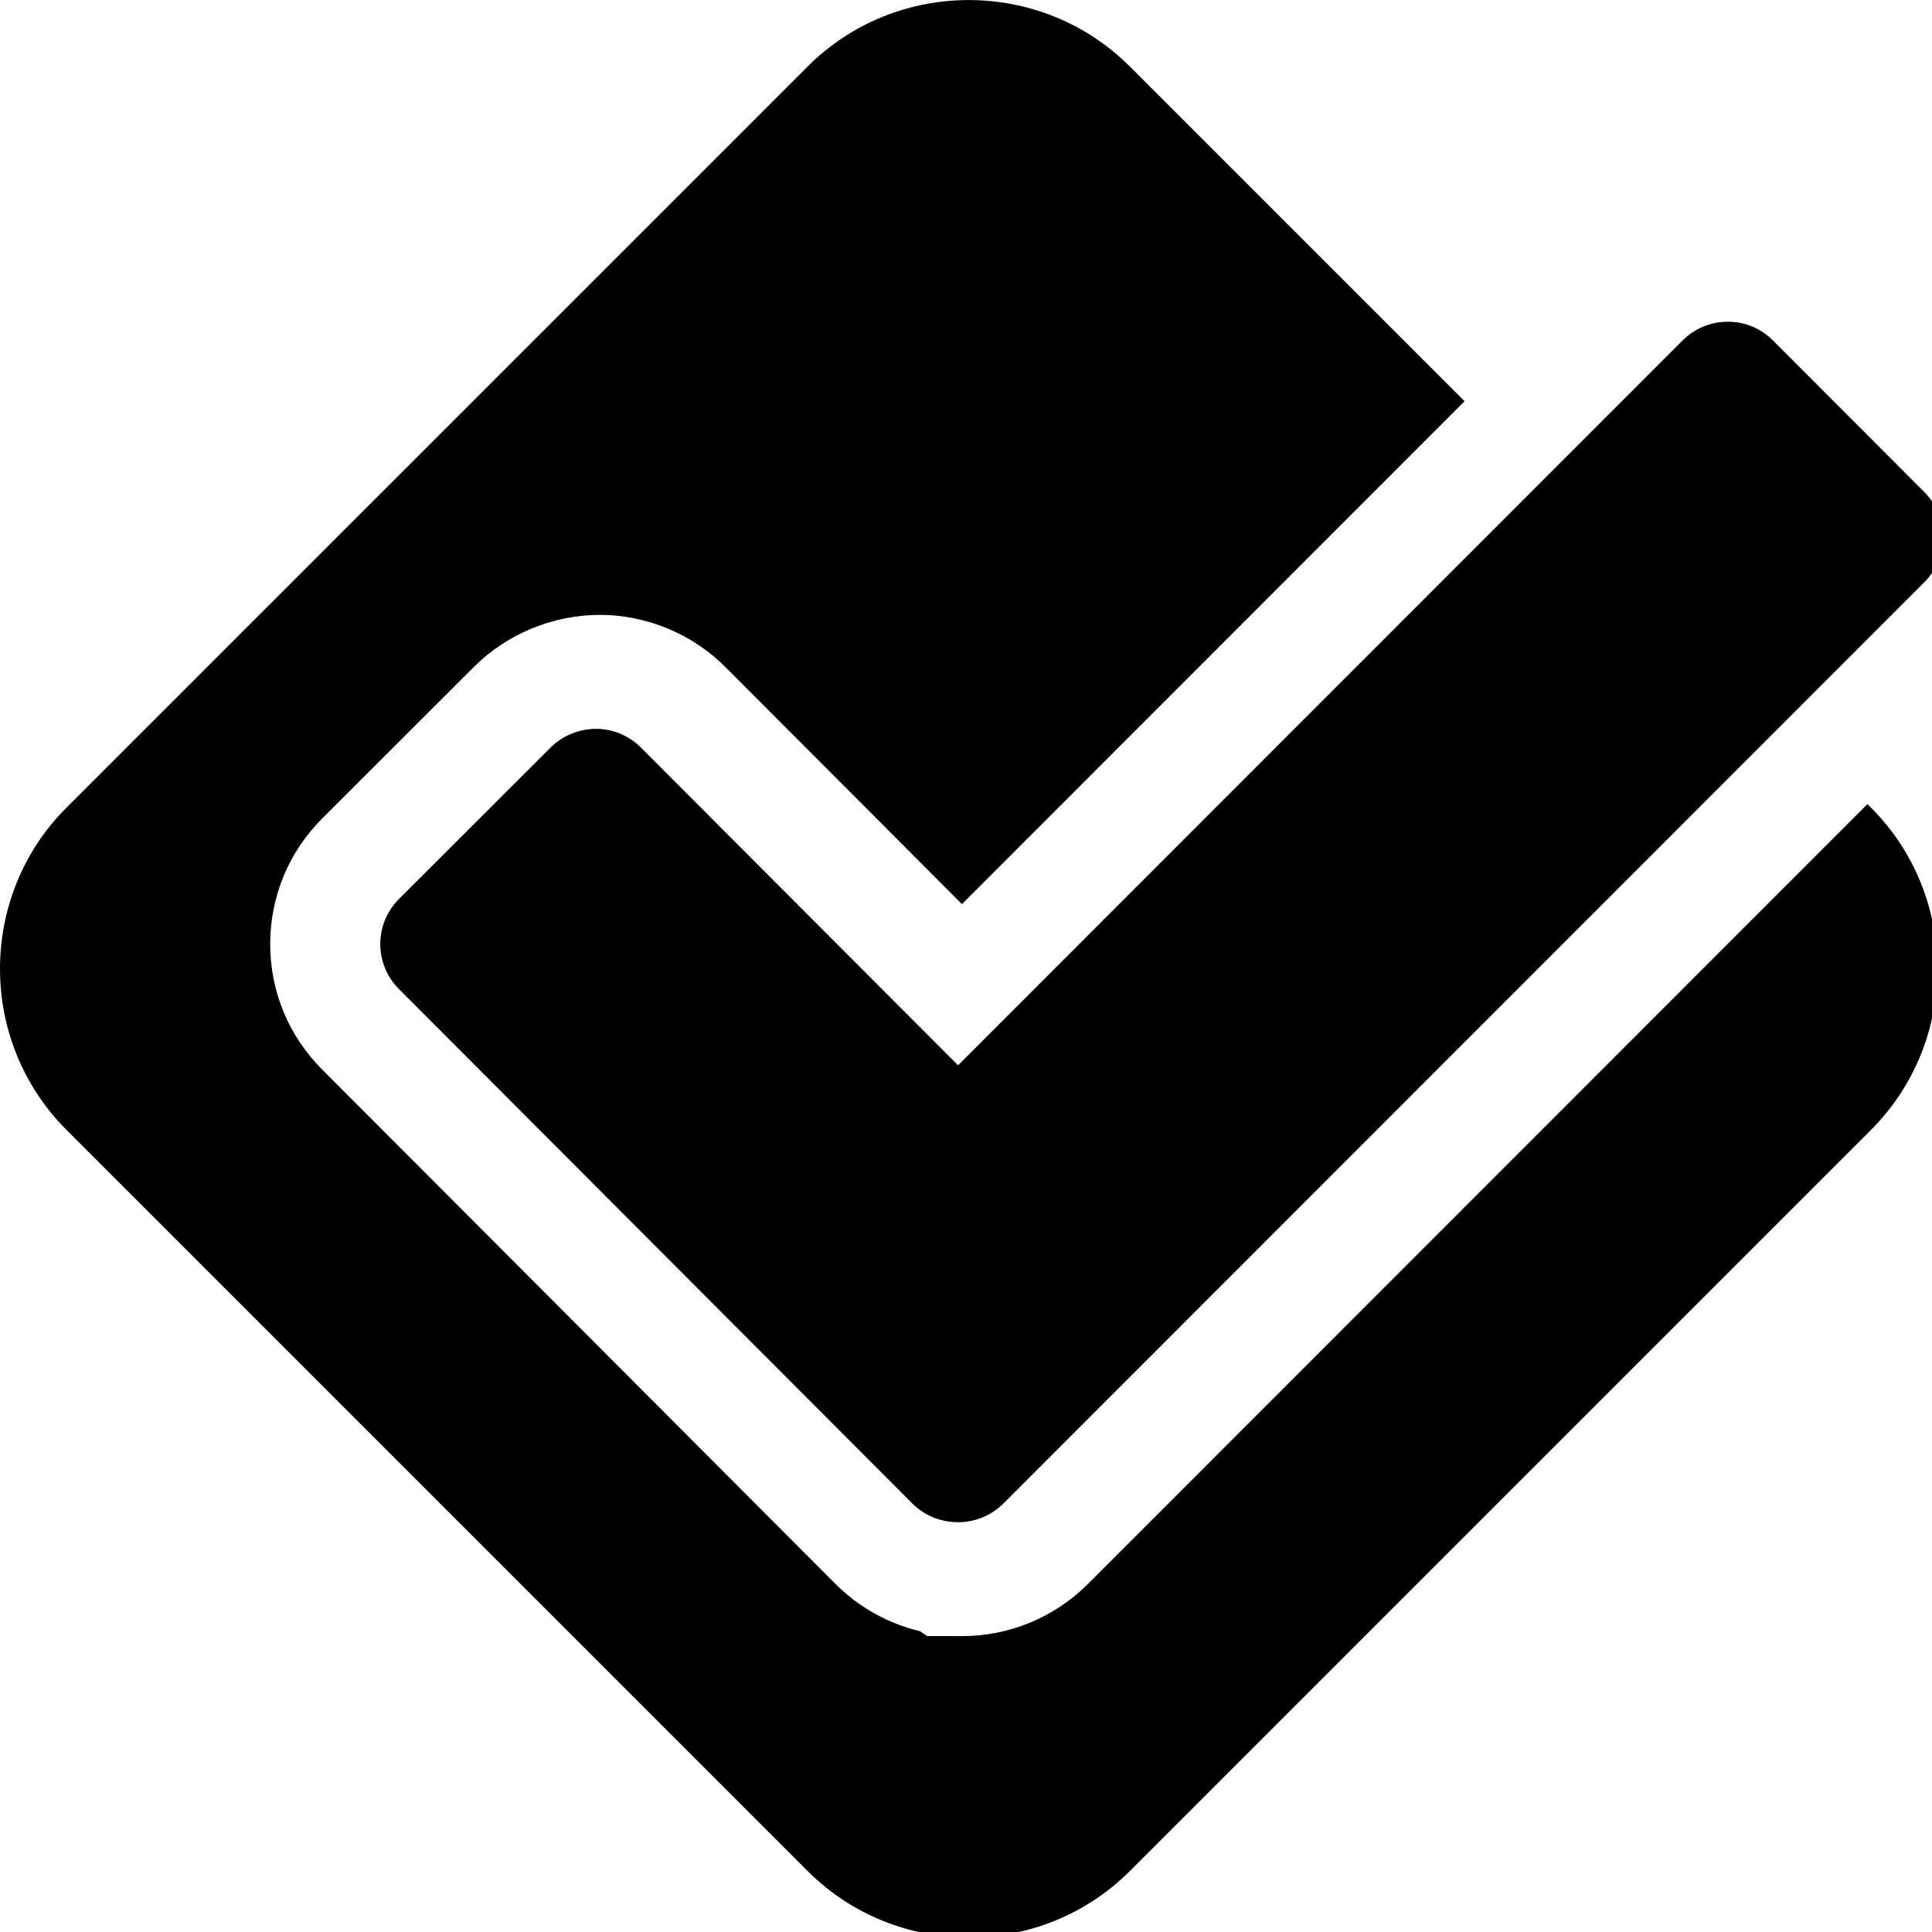
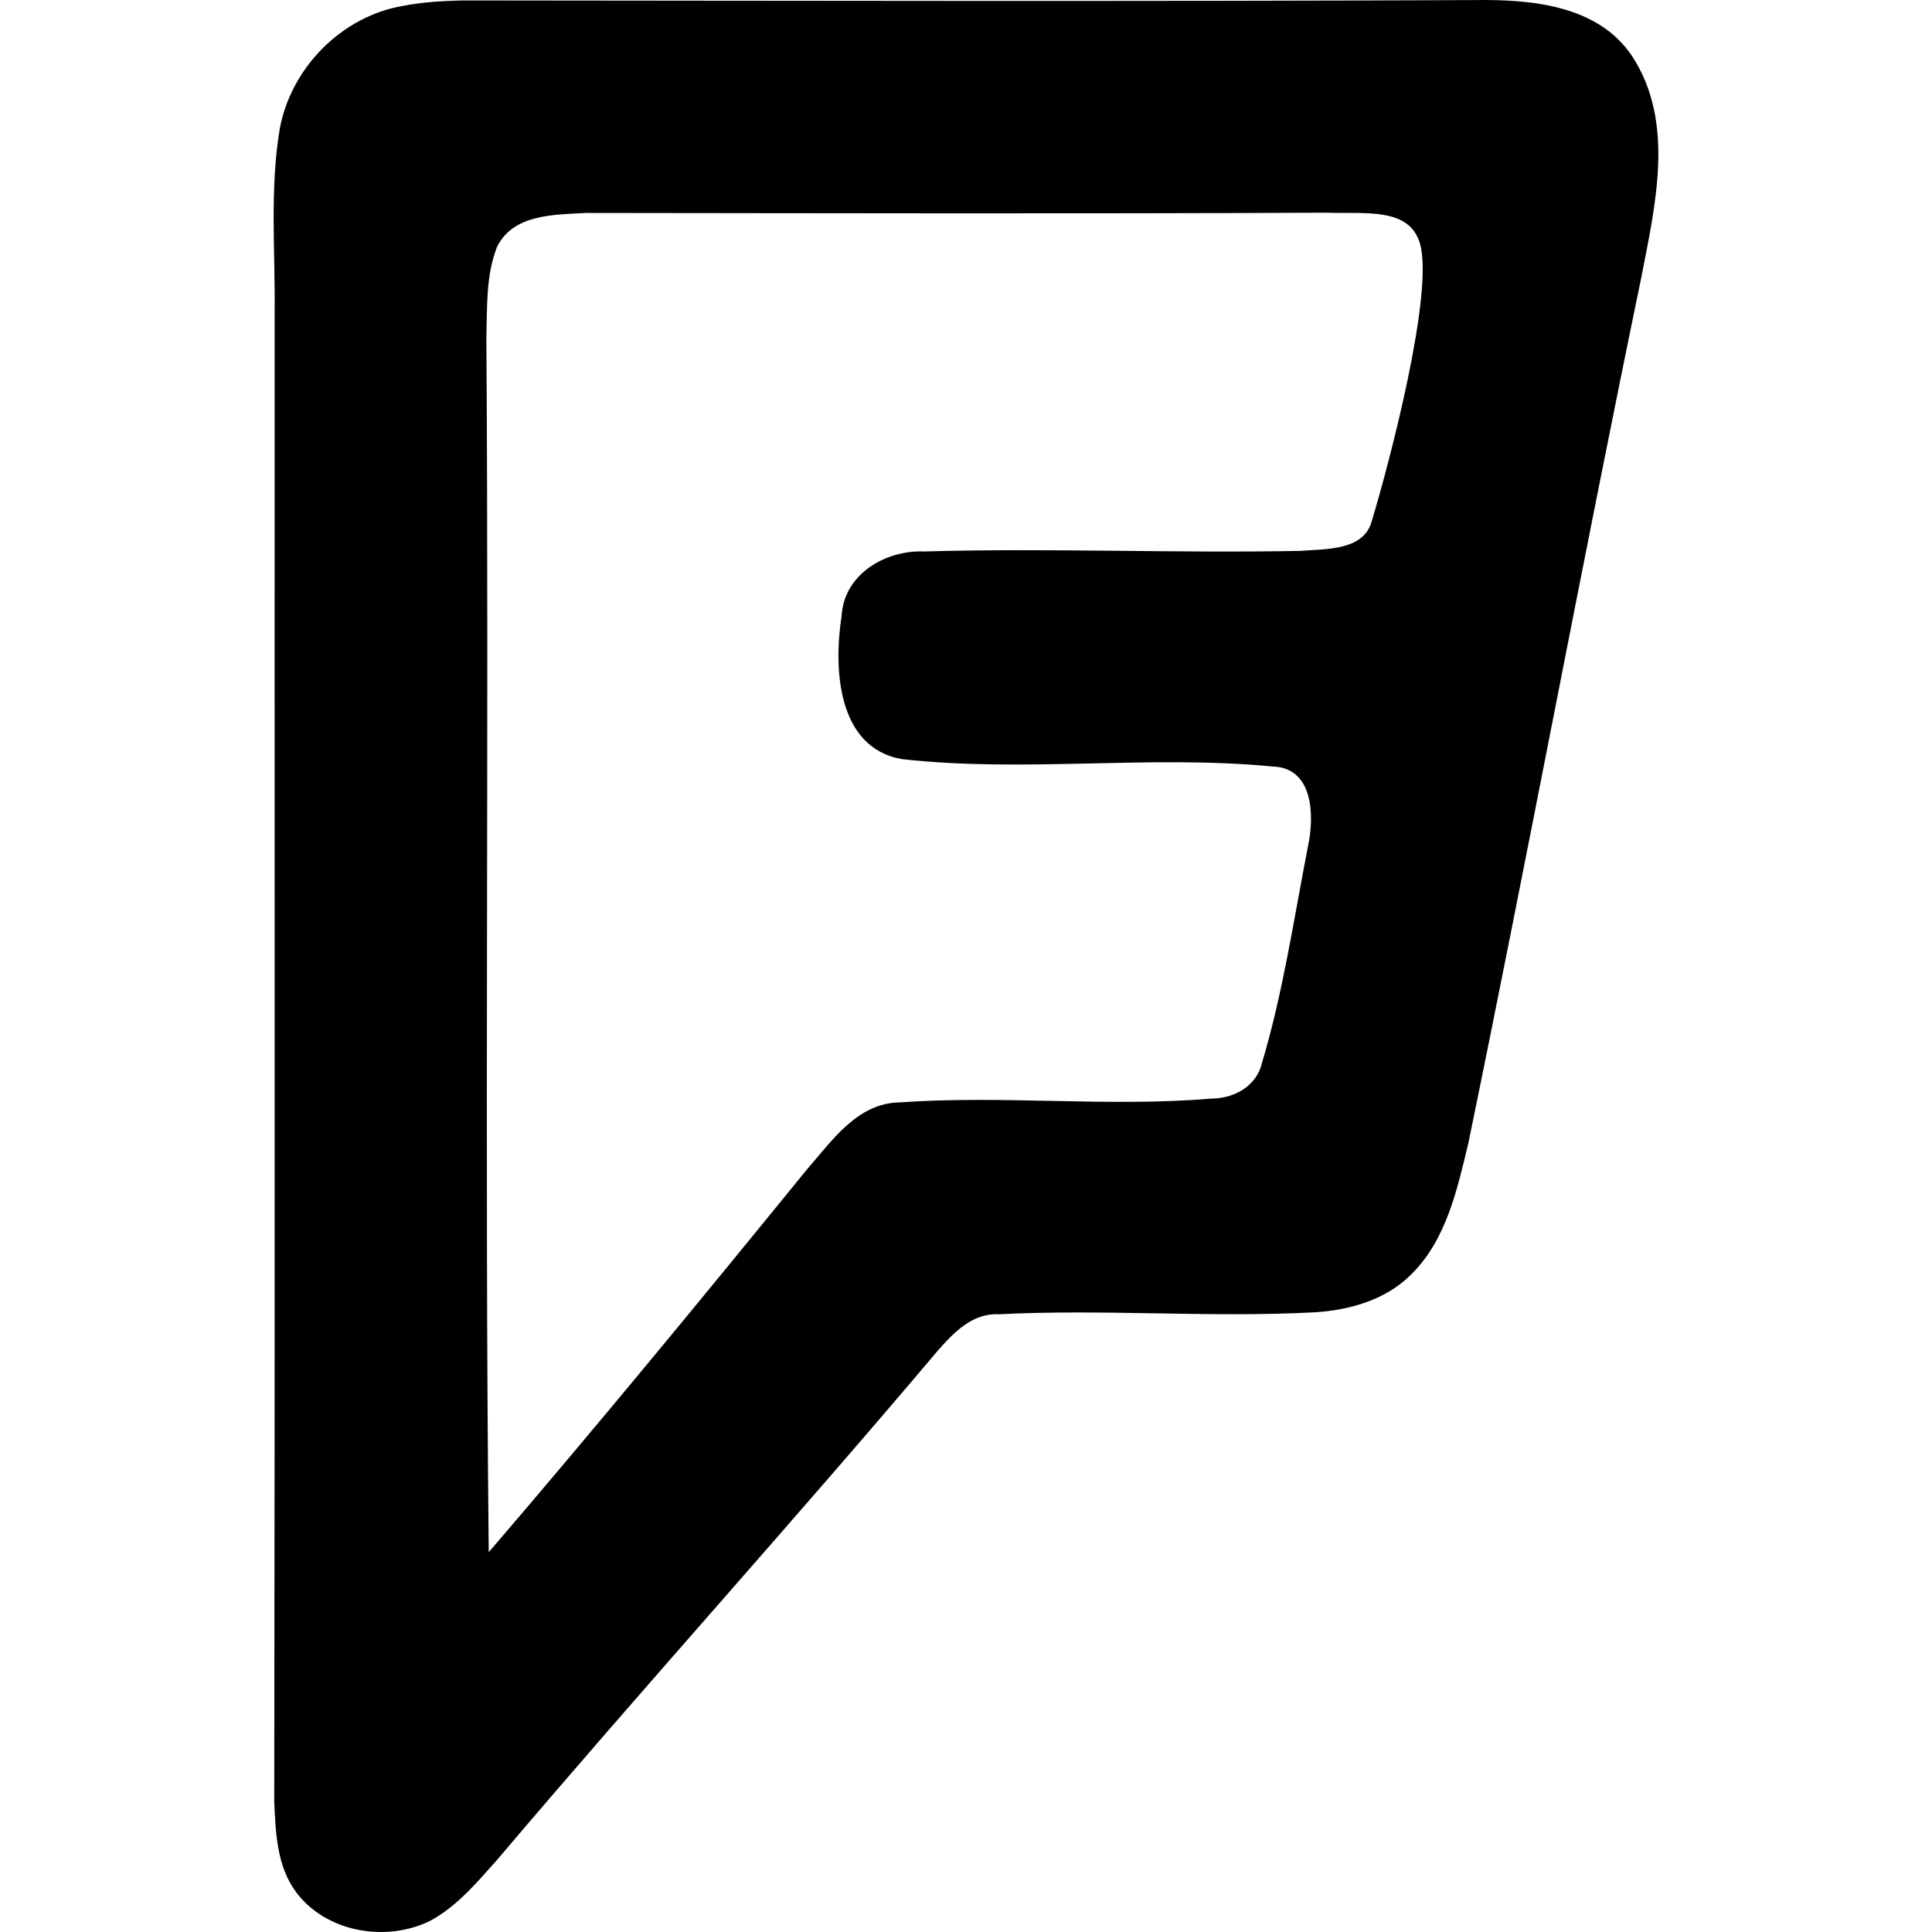
- <svg xmlns="http://www.w3.org/2000/svg" id="svg2" version="1.1" width="106" height="106" xml:space="preserve" data-tags="foursquare" viewBox="0 0 106 106" style="margin-left: 2px; margin-top: 2px;">
-   <defs id="defs6" />
-   <g />
-   <path d="M 105.581,26.999  m0,0,-8.307-8.32 c -0.667-0.664 -1.538-1.030 -2.475-1.026 -0.936-0.004 -1.814,0.364 -2.48,1.022 L 52.564,58.448 35.163,41.015 c -0.651-0.655 -1.547-1.030 -2.474-1.027 -0.92,0.003 -1.823,0.371 -2.476,1.021 L 21.894,49.32 c -1.37,1.366 -1.375,3.579 -0.004,4.946 L 50.054,82.489 c 0.564,0.565 1.295,0.915 2.075,1.001 0.131,0.018 0.266,0.026 0.4,0.025 0.009,0 0.018,0 0.025-0.001 l 0.004,0.003 c 0.94,0.003 1.833-0.369 2.499-1.030 l 50.521-50.542 c 1.368-1.365 1.369-3.576 0.003-4.946M 102.457,44.119 59.665,86.929 c -1.849,1.83 -4.293,2.837 -6.896,2.837 l -1.899-0.003 -0.4-0.268 c -1.744-0.415 -3.355-1.314 -4.63-2.592 L 17.686,58.69 c -1.845-1.841 -2.862-4.29 -2.861-6.895 0-2.607 1.017-5.059 2.862-6.897 l 8.33-8.322 c 1.809-1.8 4.313-2.835 6.891-2.84 2.57,0 5.084,1.047 6.889,2.862 L 52.779,49.604 80.355,22.015 61.989,3.649 c -4.861-4.861 -12.816-4.861 -17.679,0 L 3.646,44.312 c -4.861,4.861 -4.861,12.817 0,17.679 L 44.311,102.655 c 4.862,4.861 12.816,4.861 17.679,0 L 102.653,61.991 c 4.861-4.861 4.861-12.816 0-17.679 l -0.196-0.194" />
+ <svg xmlns="http://www.w3.org/2000/svg" version="1.1" id="Layer_1" x="0px" y="0px" viewBox="0 0 300 300" style="enable-background:new 0 0 300 300;" xml:space="preserve">
+   <path id="XMLID_30_" style="fill-rule:evenodd;clip-rule:evenodd;" d="M253.428,8.709c-5.318-7.936-15.699-8.816-24.402-8.699  c-52.447,0.236-104.914,0.1-157.385,0.059C68.63,0.162,65.624,0.32,62.657,0.9c-9.628,1.6-17.55,9.688-19.241,19.238  c-1.545,9.416-0.655,19.025-0.773,28.52c-0.02,77.041,0.059,154.084-0.059,231.125c0.217,4.752,0.389,9.938,3.336,13.943  c4.645,6.346,14.056,7.93,20.924,4.516c4.139-2.254,7.203-5.924,10.287-9.377c22.539-26.607,45.973-52.461,68.467-79.113  c2.484-2.818,5.396-5.904,9.516-5.672c16.225-0.832,32.49,0.545,48.736-0.291c5.516-0.289,11.262-1.865,15.262-5.879  c5.451-5.357,7.144-13.141,8.871-20.305c9.219-44.688,17.568-89.563,26.822-134.25C256.98,32.078,260.203,19.054,253.428,8.709z   M212.957,81.091c-1.339,4.432-7.105,4.133-10.986,4.447c-19.508,0.389-39.02-0.469-58.508,0.094  c-5.959-0.232-12.404,3.512-12.773,9.977c-1.264,8.059-0.752,20.496,9.358,22.268c19.099,2.135,38.454-0.703,57.573,1.146  c6.366,0.191,6.484,7.705,5.49,12.344c-2.189,11.232-3.857,22.646-7.139,33.643c-0.836,3.641-4.295,5.551-7.842,5.58  c-16.113,1.348-32.324-0.557-48.432,0.59c-6.604,0.094-10.539,6.018-14.445,10.465c-16.246,19.971-32.59,39.848-49.362,59.379  c-0.659-62.832,0.06-125.689-0.368-188.541c0.137-4.699-0.1-9.609,1.627-14.076c2.471-5.201,8.971-5.068,13.865-5.34  c38.258,0.041,76.535,0.139,114.797-0.039c6.346,0.195,13.022-0.859,14.676,4.793C222.678,45.302,215.931,71.244,212.957,81.091z" />
+   <g>
+ </g>
+   <g>
+ </g>
+   <g>
+ </g>
+   <g>
+ </g>
+   <g>
+ </g>
+   <g>
+ </g>
+   <g>
+ </g>
+   <g>
+ </g>
+   <g>
+ </g>
+   <g>
+ </g>
+   <g>
+ </g>
+   <g>
+ </g>
+   <g>
+ </g>
+   <g>
+ </g>
+   <g>
+ </g>
</svg>
